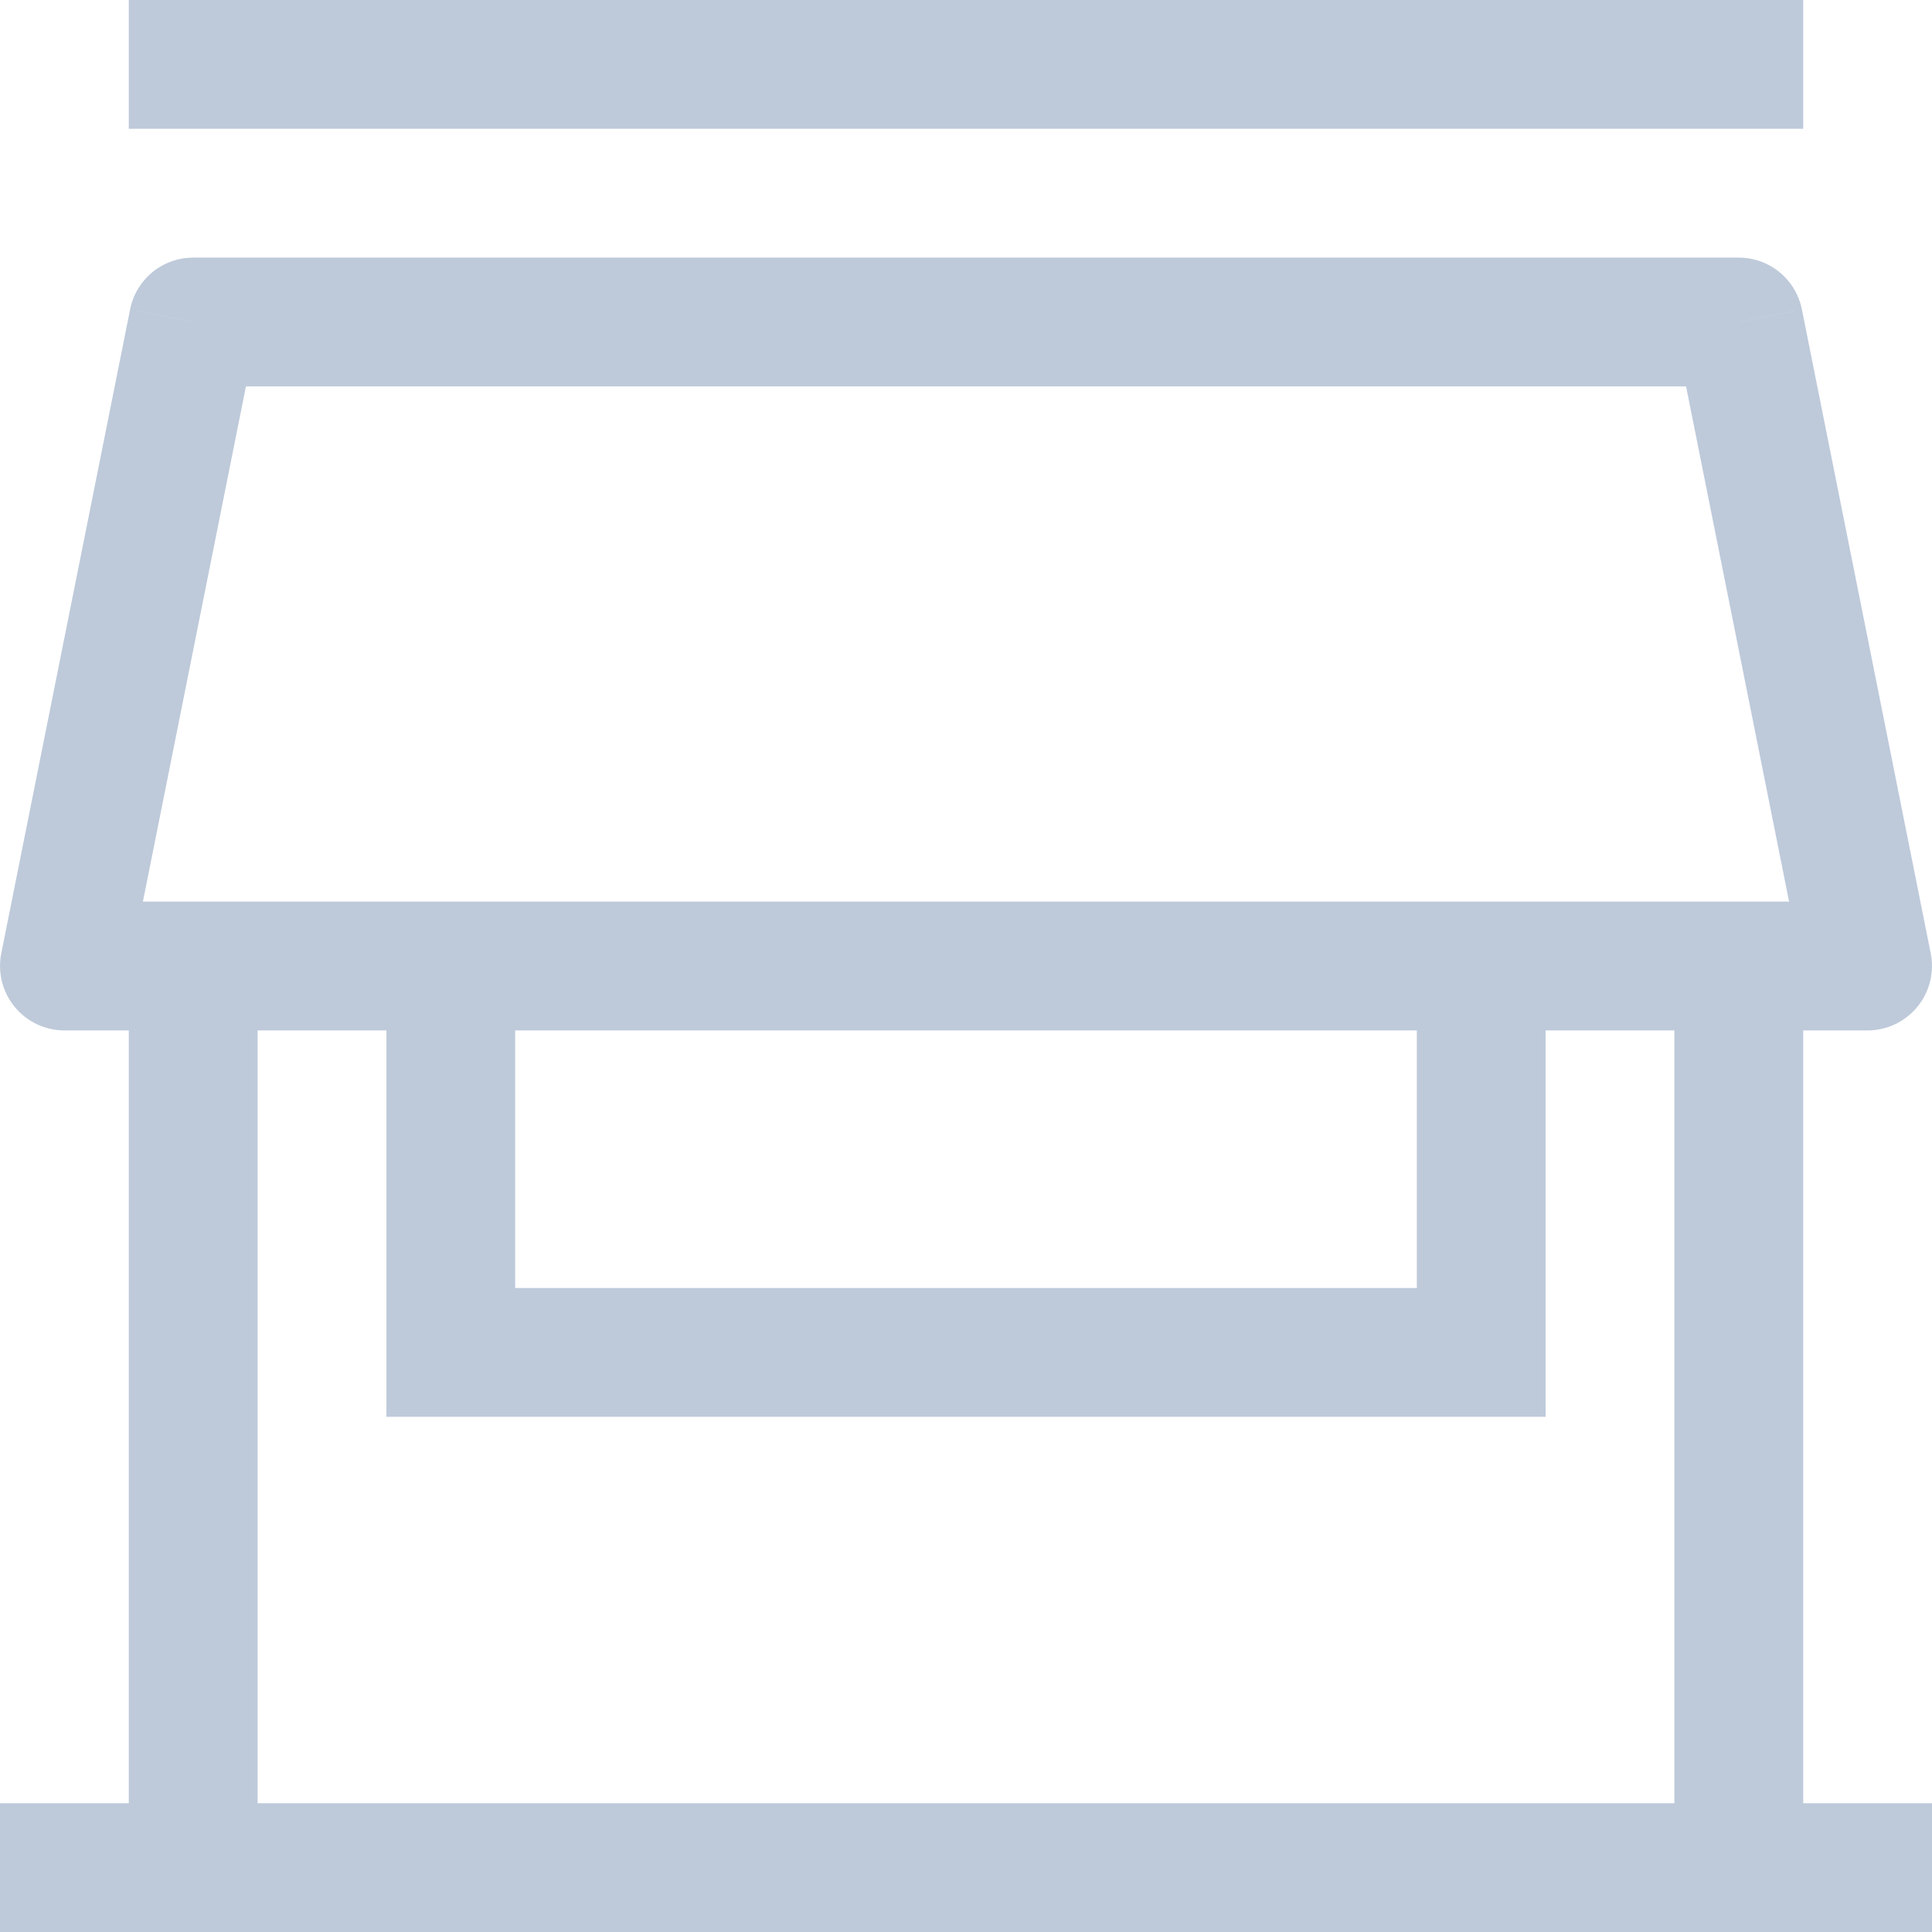
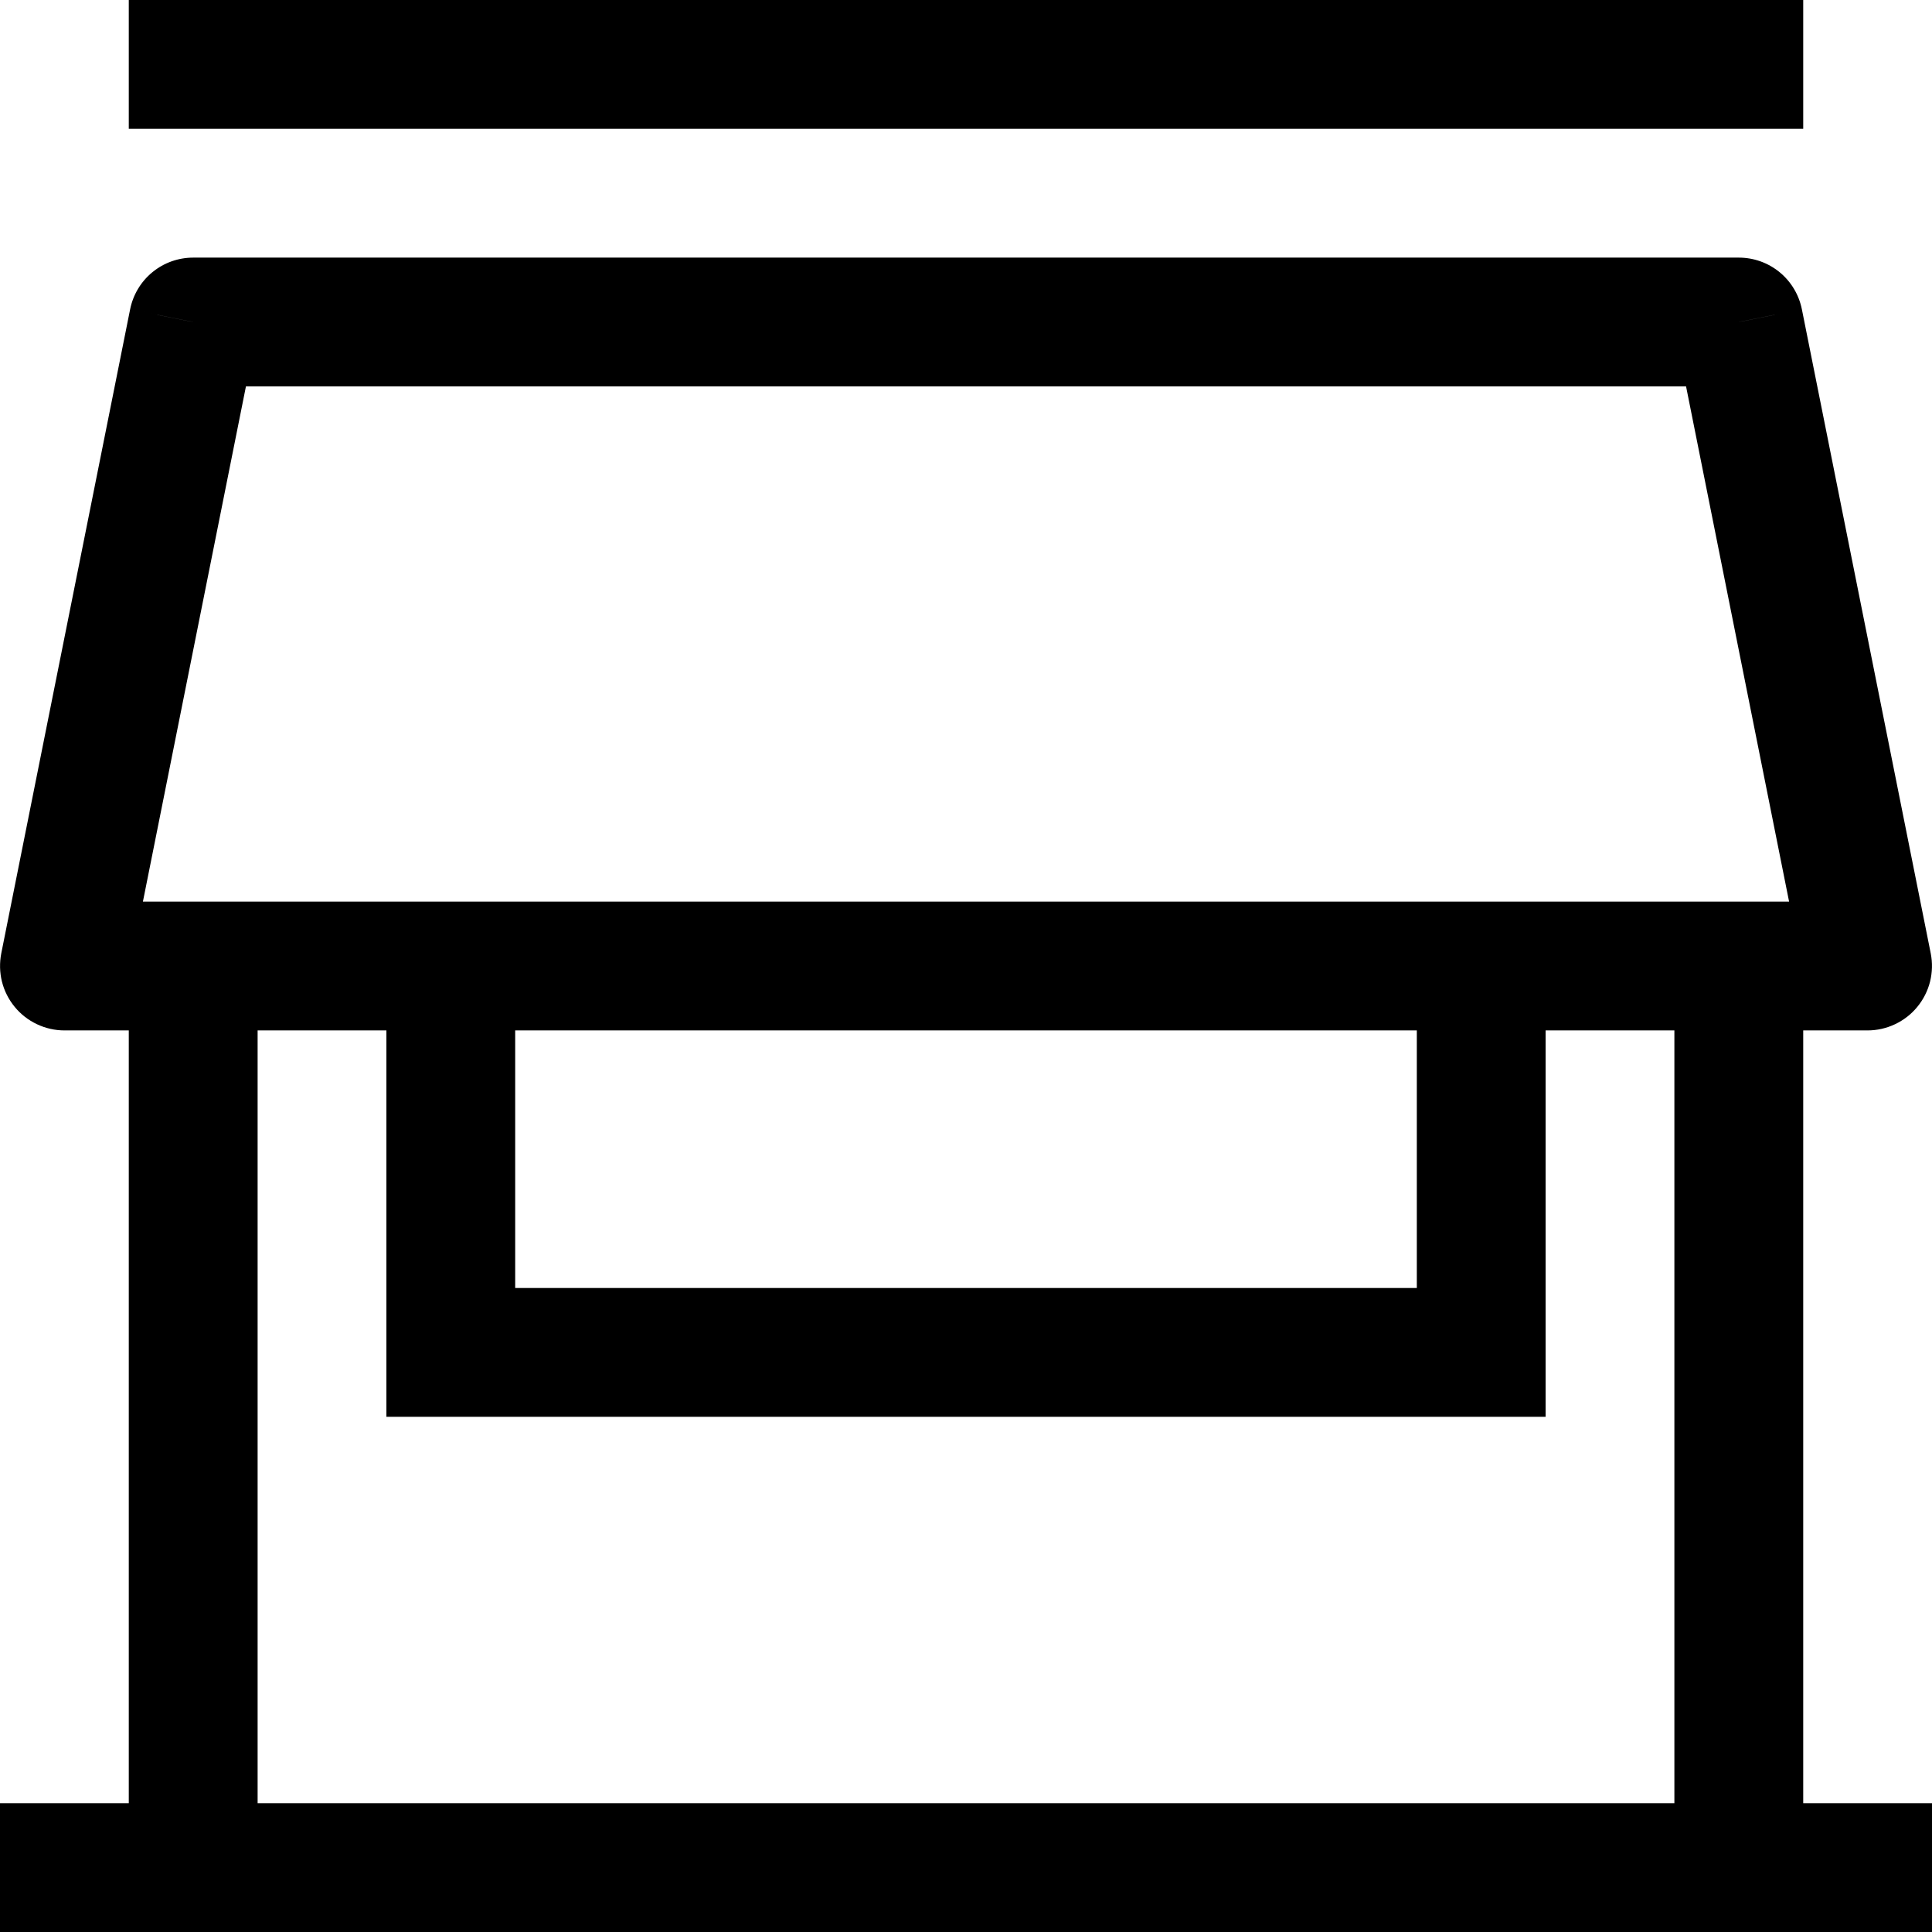
- <svg xmlns="http://www.w3.org/2000/svg" width="29" height="29" viewBox="0 0 29 29" fill="none">
-   <path d="M2.9 4.833V3.867C2.677 3.867 2.46 3.944 2.287 4.086C2.115 4.228 1.996 4.425 1.953 4.644L2.9 4.833ZM26.1 4.833L27.047 4.644C27.003 4.425 26.885 4.228 26.712 4.086C26.54 3.944 26.323 3.867 26.1 3.867V4.833ZM28.033 14.5V15.467C28.176 15.467 28.317 15.435 28.447 15.374C28.576 15.312 28.69 15.223 28.78 15.113C28.871 15.002 28.936 14.873 28.971 14.734C29.005 14.595 29.009 14.451 28.981 14.31L28.033 14.5ZM0.967 14.5L0.019 14.31C-0.009 14.451 -0.005 14.595 0.029 14.734C0.064 14.873 0.129 15.002 0.22 15.113C0.31 15.223 0.424 15.312 0.553 15.374C0.683 15.435 0.824 15.467 0.967 15.467V14.5ZM6.767 20.3H5.8V21.267H6.767V20.3ZM22.233 20.3V21.267H23.2V20.3H22.233ZM0 29H29V27.067H0V29ZM1.933 14.5V28.033H3.867V14.5H1.933ZM25.133 14.5V28.033H27.067V14.5H25.133ZM2.9 5.8H26.1V3.867H2.9V5.8ZM25.153 5.023L27.086 14.69L28.981 14.31L27.047 4.644L25.153 5.023ZM28.033 13.533H0.967V15.467H28.033V13.533ZM1.914 14.69L3.847 5.023L1.953 4.644L0.019 14.31L1.914 14.69ZM1.933 1.933H27.067V0H1.933V1.933ZM5.8 14.5V20.3H7.733V14.5H5.8ZM6.767 21.267H22.233V19.333H6.767V21.267ZM23.2 20.3V14.5H21.267V20.3H23.2Z" fill="#BECADA" />
+ <svg xmlns="http://www.w3.org/2000/svg" width="35" height="35" viewBox="0 0 35 35" fill="none">
+   <path d="M3.5 5.833V4.667C3.23 4.667 2.969 4.76 2.761 4.931C2.552 5.102 2.41 5.34 2.357 5.605L3.5 5.833ZM31.5 5.833L32.643 5.605C32.59 5.34 32.448 5.102 32.239 4.931C32.031 4.76 31.77 4.667 31.5 4.667V5.833ZM33.833 17.5V18.667C34.006 18.667 34.176 18.628 34.332 18.554C34.488 18.48 34.626 18.373 34.735 18.239C34.844 18.106 34.923 17.95 34.965 17.782C35.006 17.615 35.011 17.441 34.977 17.271L33.833 17.5ZM1.167 17.5L0.023 17.271C-0.01 17.441 -0.006 17.615 0.035 17.782C0.077 17.95 0.156 18.106 0.265 18.239C0.374 18.373 0.512 18.48 0.668 18.554C0.824 18.628 0.994 18.667 1.167 18.667V17.5ZM8.167 24.5H7V25.667H8.167V24.5ZM26.833 24.5V25.667H28V24.5H26.833ZM0 35H35V32.667H0V35ZM2.333 17.5V33.833H4.667V17.5H2.333ZM30.333 17.5V33.833H32.667V17.5H30.333ZM3.5 7H31.5V4.667H3.5V7ZM30.357 6.062L32.69 17.729L34.977 17.271L32.643 5.605L30.357 6.062V6.062ZM33.833 16.333H1.167V18.667H33.833V16.333ZM2.31 17.729L4.643 6.062L2.357 5.605L0.023 17.271L2.31 17.729V17.729ZM2.333 2.333H32.667V0H2.333V2.333ZM7 17.5V24.5H9.333V17.5H7ZM8.167 25.667H26.833V23.333H8.167V25.667ZM28 24.5V17.5H25.667V24.5H28Z" fill="black" />
</svg>
